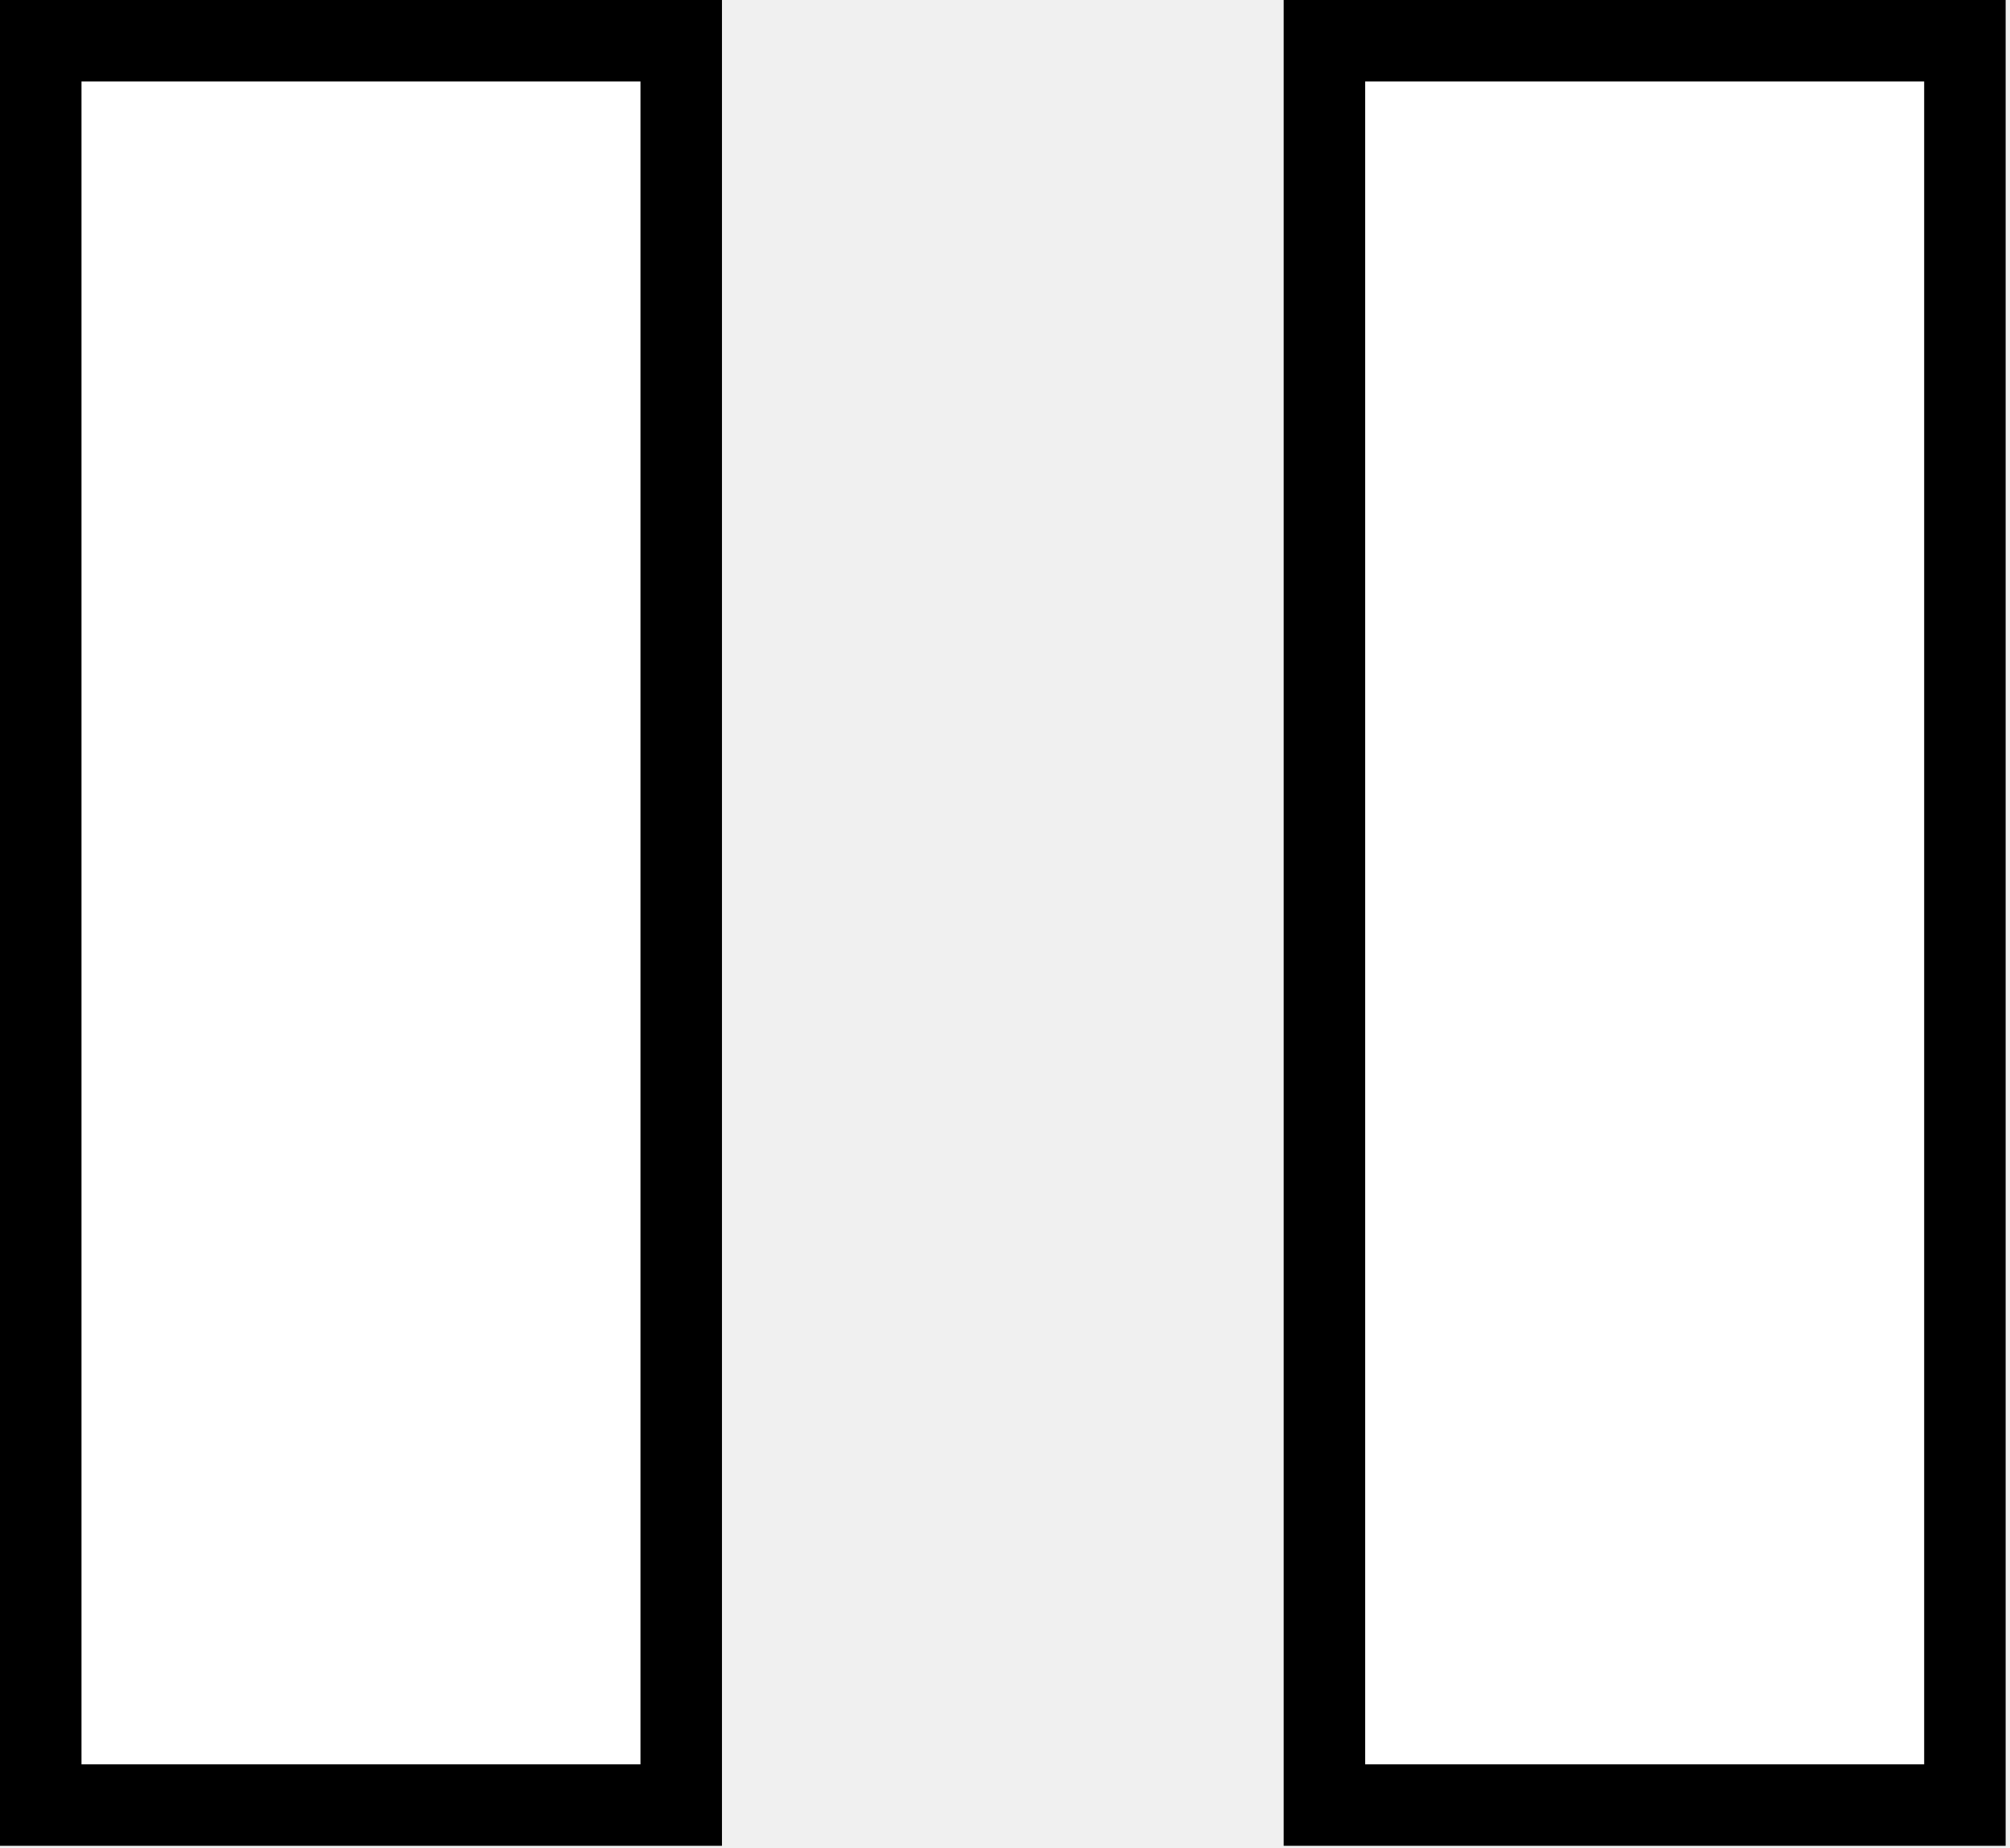
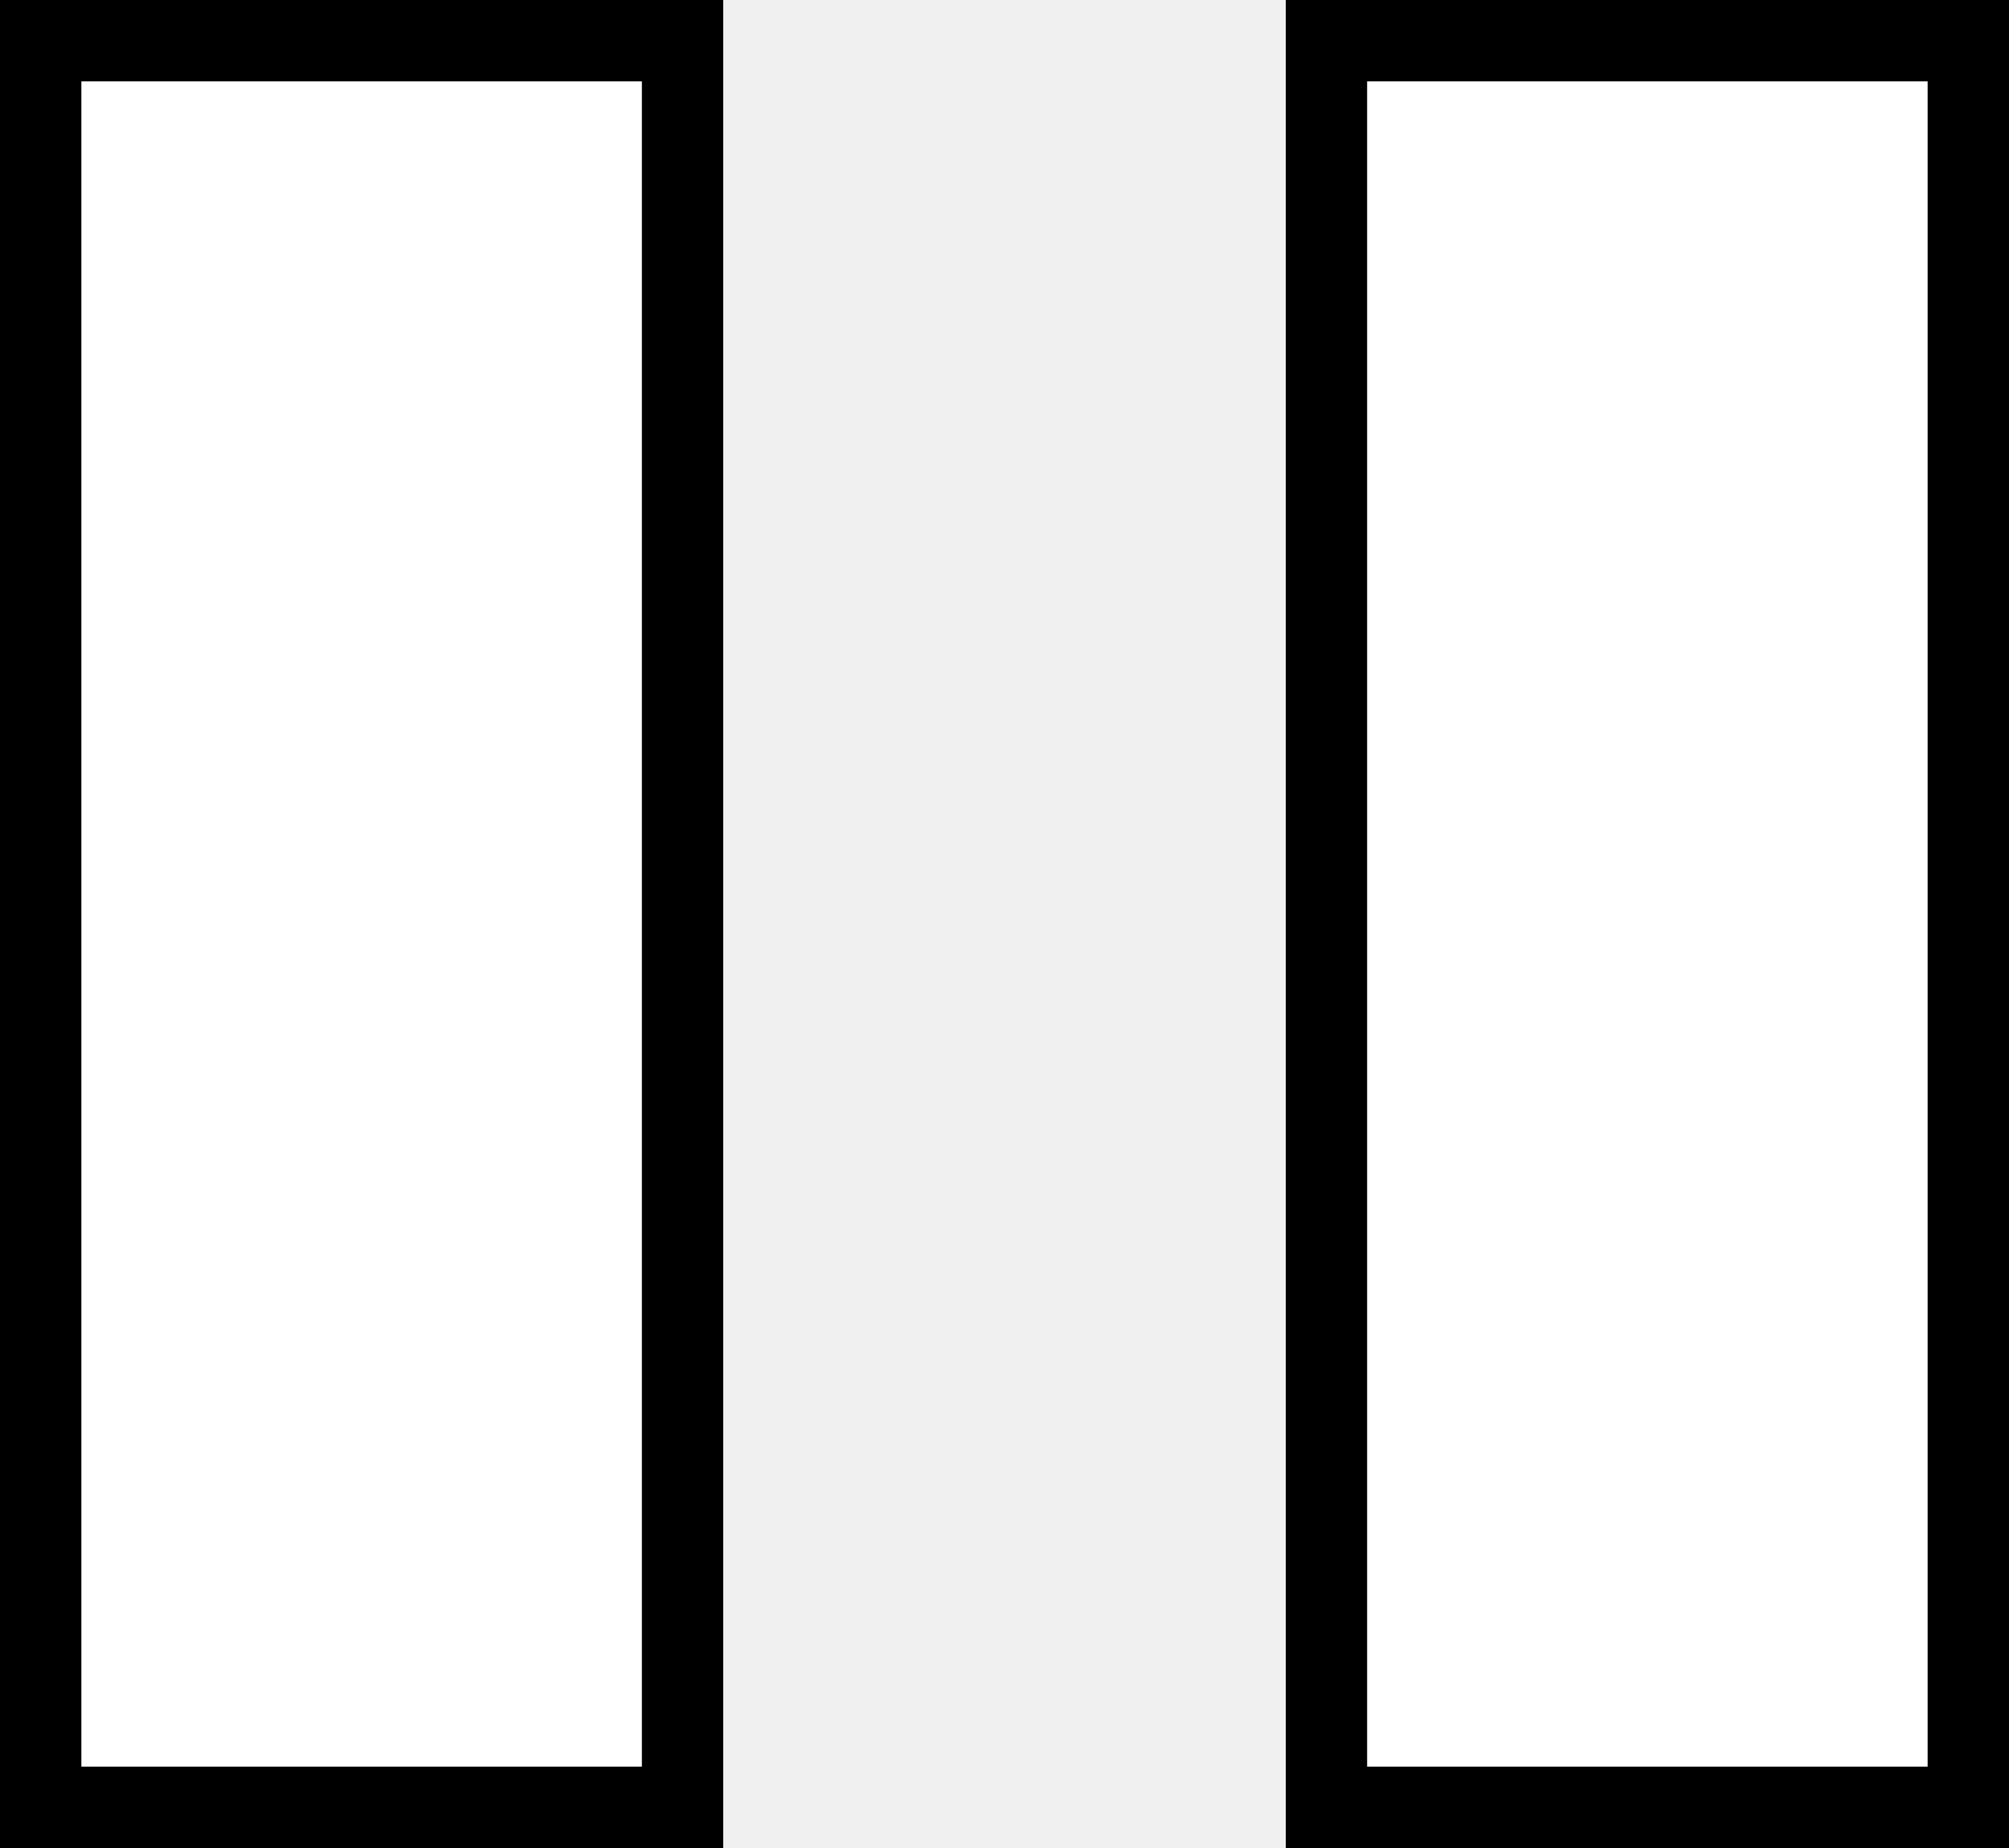
- <svg xmlns="http://www.w3.org/2000/svg" width="74" height="68" viewBox="0 0 74 68" fill="none">
-   <g clip-path="url(#clip0_1467_10488)">
-     <path d="M25.08 1.5H1.5V66.44H25.08V1.5Z" fill="white" />
-     <path d="M26.58 67.94H0V0H26.58V67.94ZM3 64.94H23.58V3H3V64.94Z" fill="black" />
-     <path d="M72.34 1.5H48.76V66.44H72.34V1.5Z" fill="white" />
-     <path d="M73.84 67.94H47.26V0H73.84V67.94ZM50.26 64.94H70.84V3H50.26V64.94Z" fill="black" />
-   </g>
+ <svg xmlns="http://www.w3.org/2000/svg" id="Layer_1" data-name="Layer 1" viewBox="0 0 20 18.4">
  <defs>
-     <clipPath id="clip0_1467_10488">
-       <rect width="73.84" height="67.94" fill="white" />
+     <style>.cls-1{fill:none;}.cls-2{clip-path:url(#clip-path);}.cls-3{fill:#fff;}</style>
+     <clipPath id="clip-path" transform="translate(-26.92 -24.77)">
+       <rect class="cls-1" x="26.92" y="24.77" width="20" height="18.4" />
    </clipPath>
  </defs>
+   <g class="cls-2">
+     <path class="cls-3" d="M33.71,25.18H27.33V42.76h6.38Z" transform="translate(-26.92 -24.77)" />
+     <path d="M34.12,43.17h-7.2V24.77h7.2Zm-6.39-.81h5.58V25.58H27.73Z" transform="translate(-26.92 -24.77)" />
+     <path class="cls-3" d="M46.51,25.18H40.13V42.76h6.38Z" transform="translate(-26.92 -24.77)" />
+     <path d="M46.92,43.17h-7.2V24.77h7.2Zm-6.39-.81h5.58V25.58H40.53Z" transform="translate(-26.92 -24.77)" />
+   </g>
</svg>
